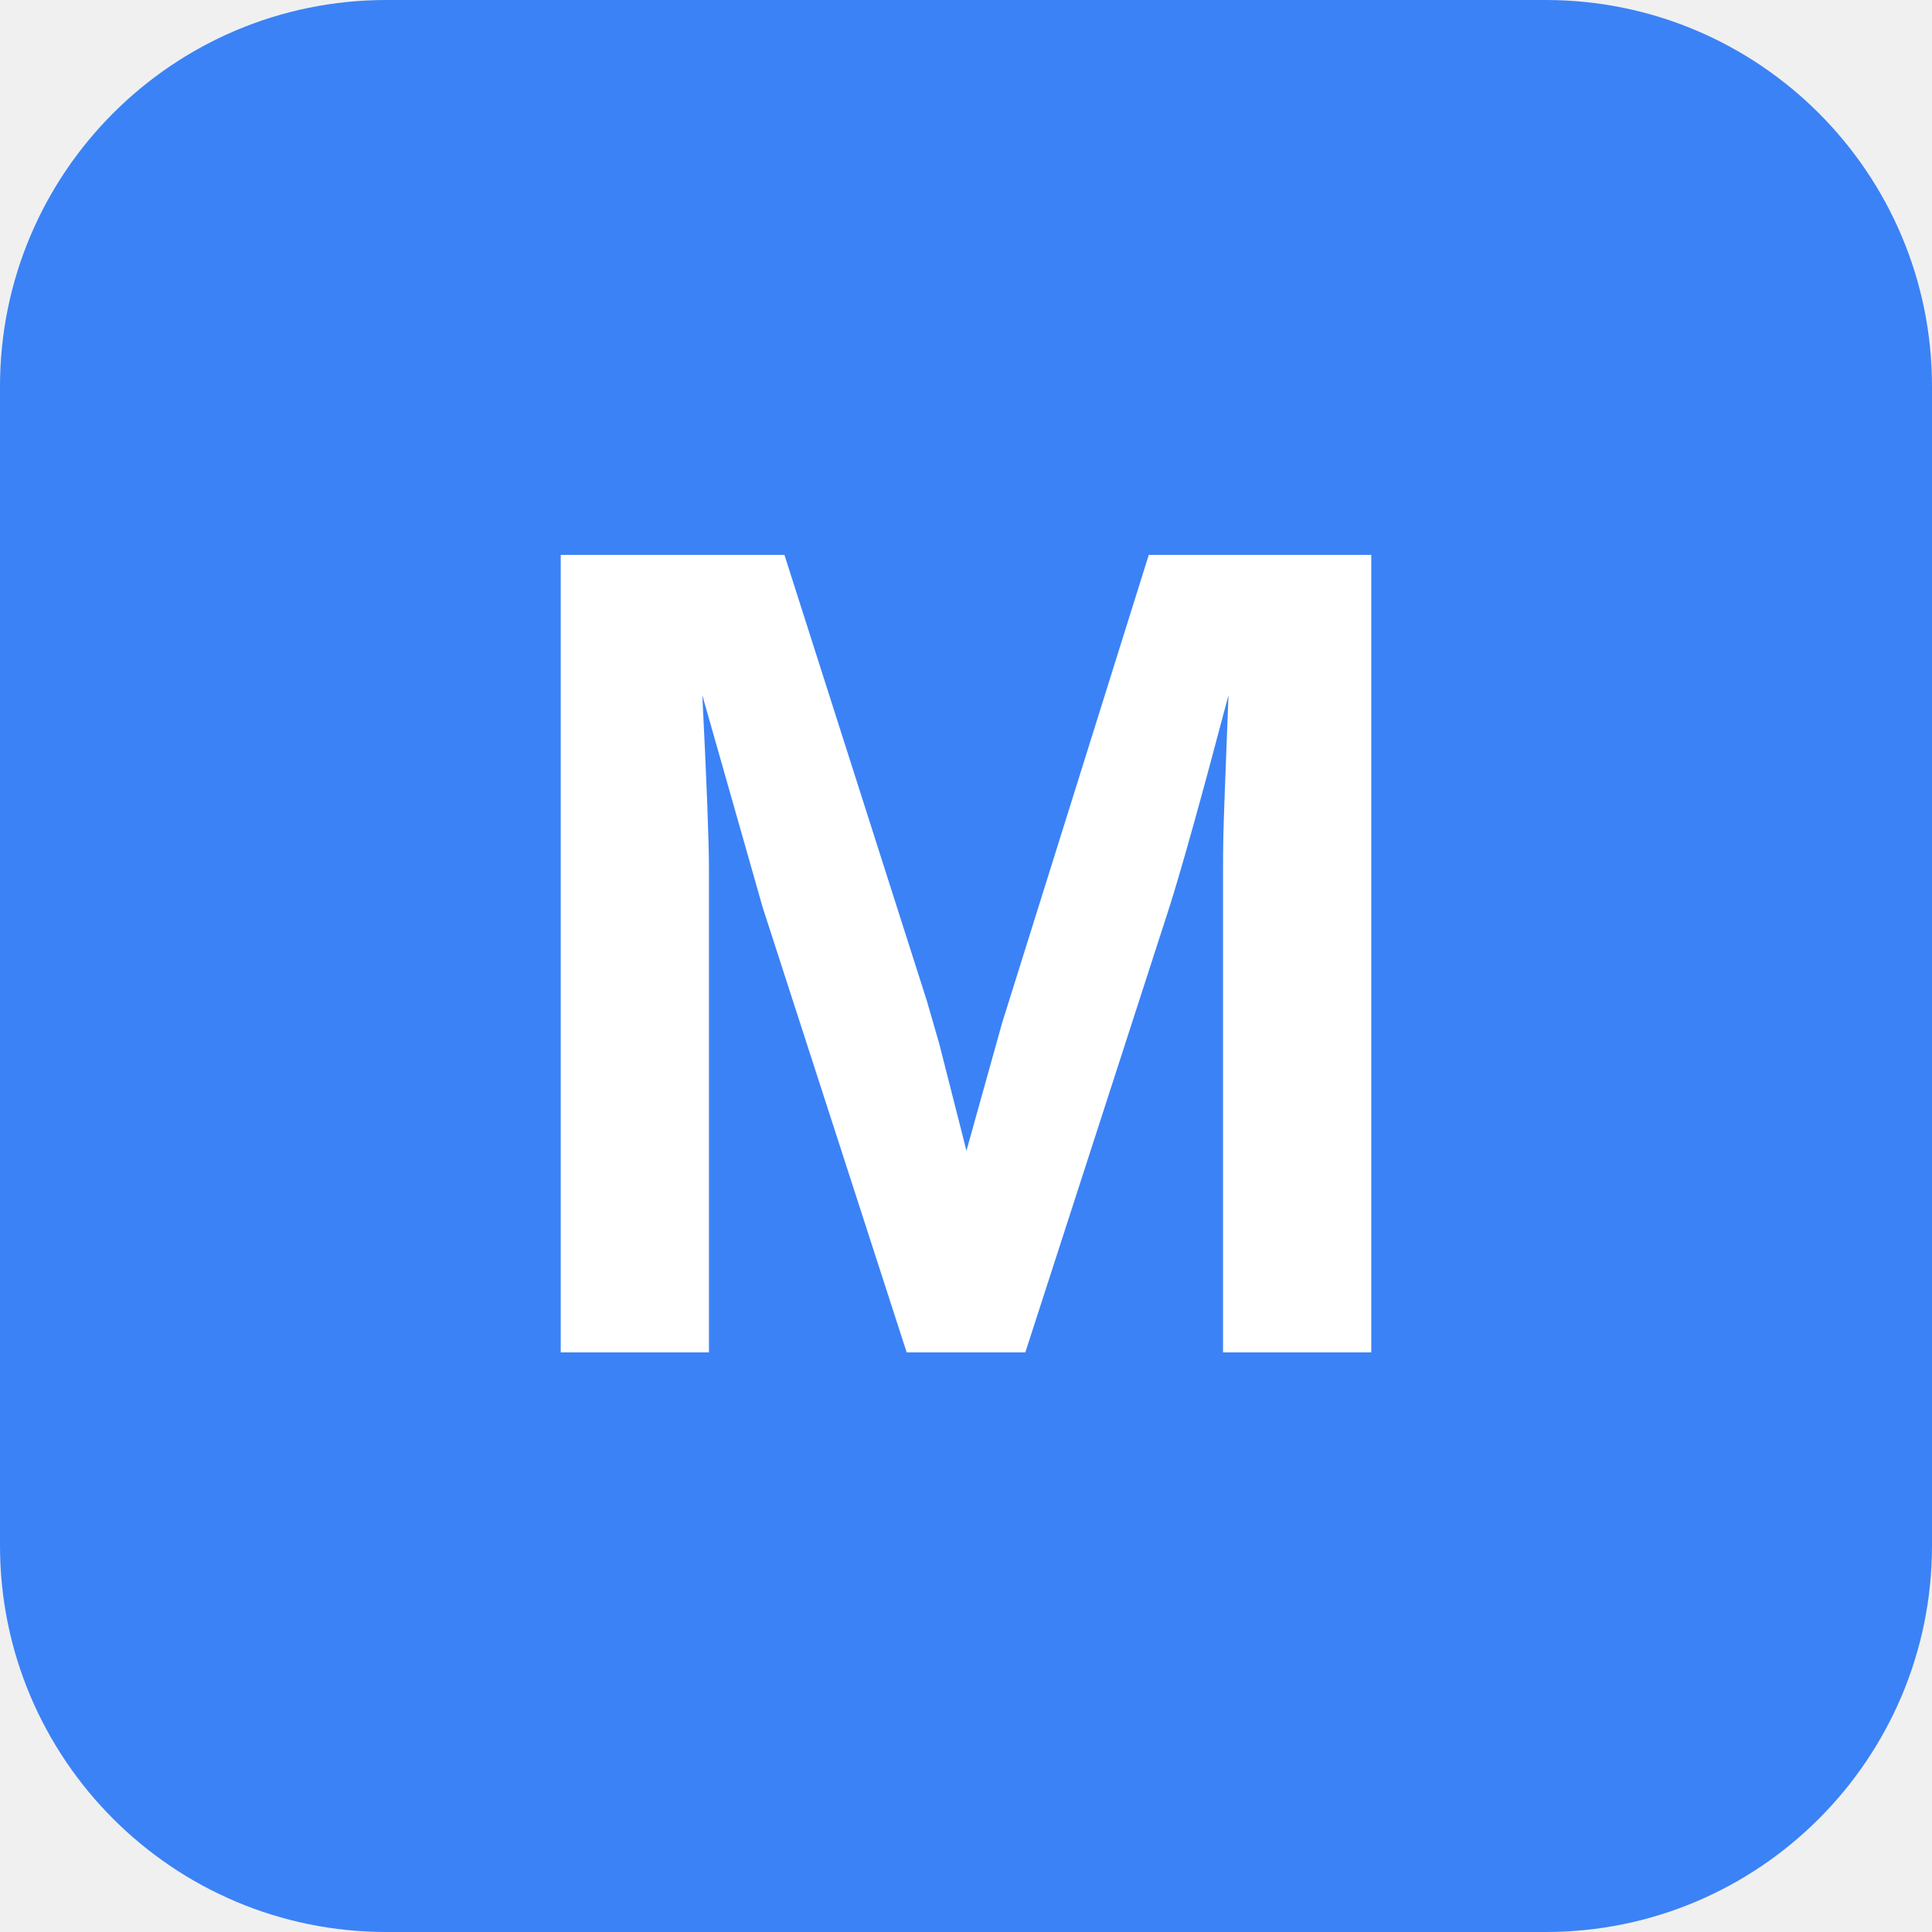
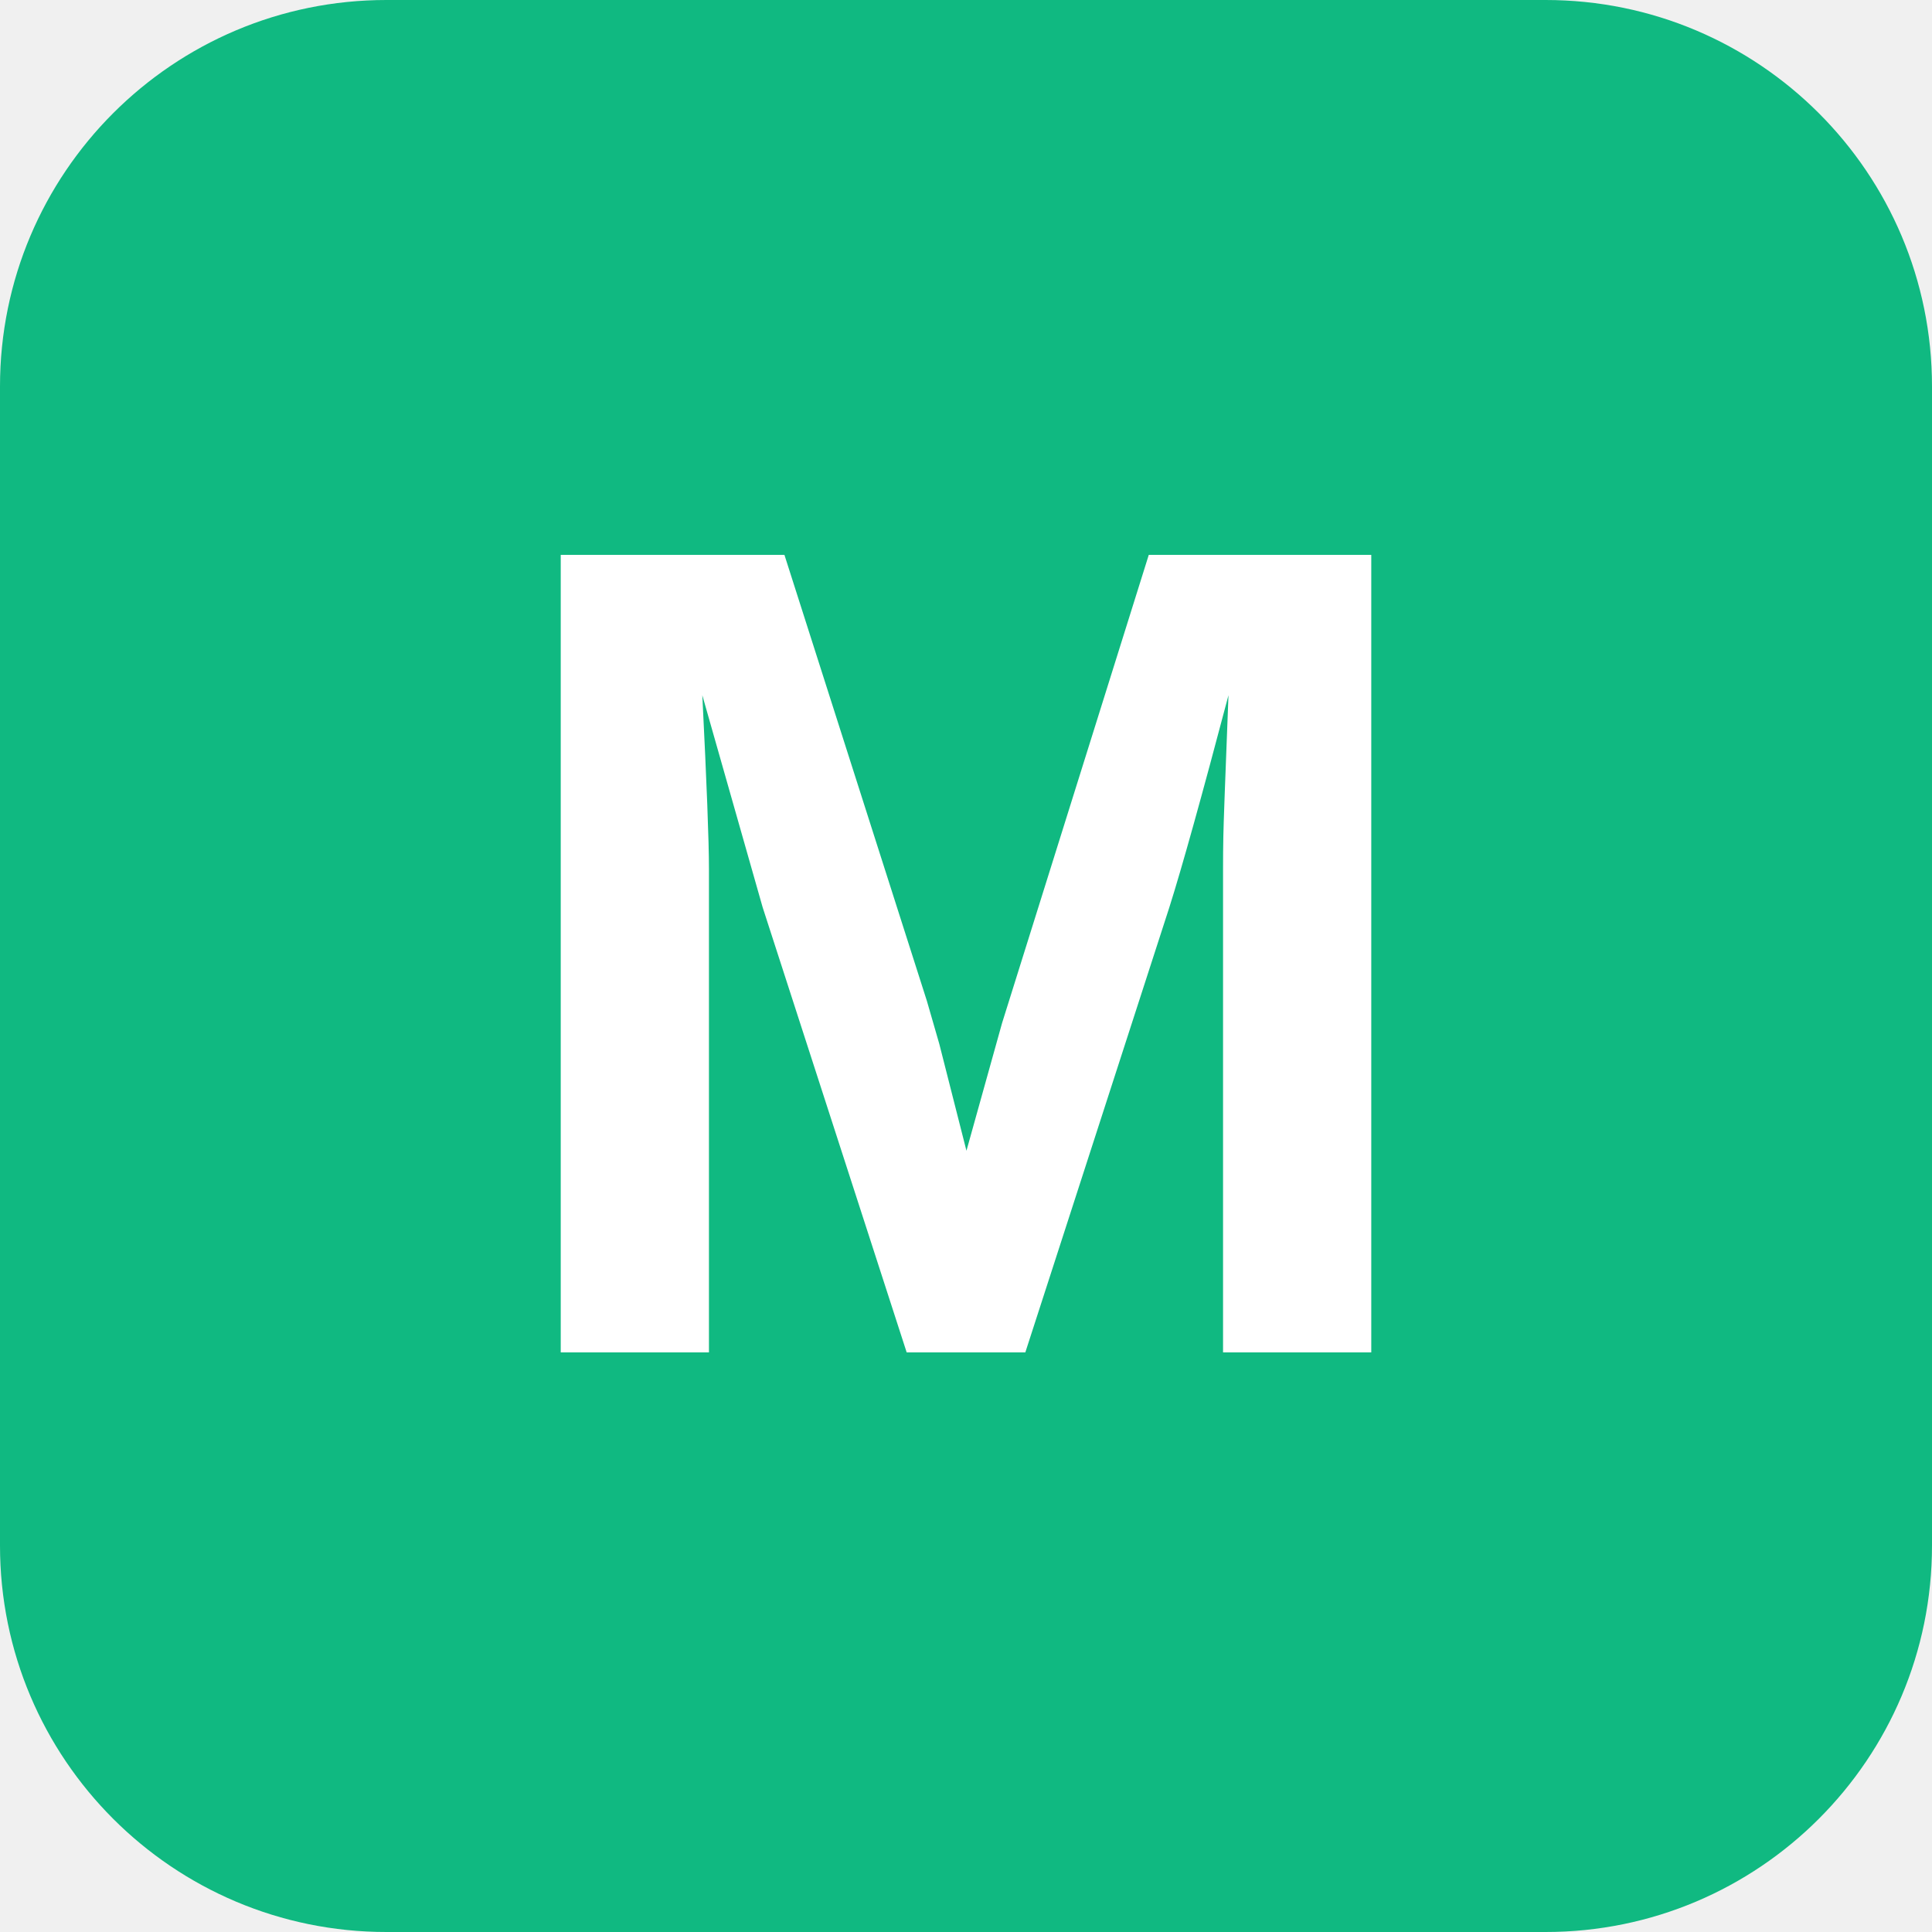
<svg xmlns="http://www.w3.org/2000/svg" viewBox="0 0 100 100">
-   <rect width="100" height="100" rx="20" fill="#3b82f6" />
+   <rect width="100" height="100" rx="20" fill="#10B981" />
  <text x="50" y="70" font-family="Arial, sans-serif" font-size="60" font-weight="bold" fill="white" text-anchor="middle">M</text>
</svg>
